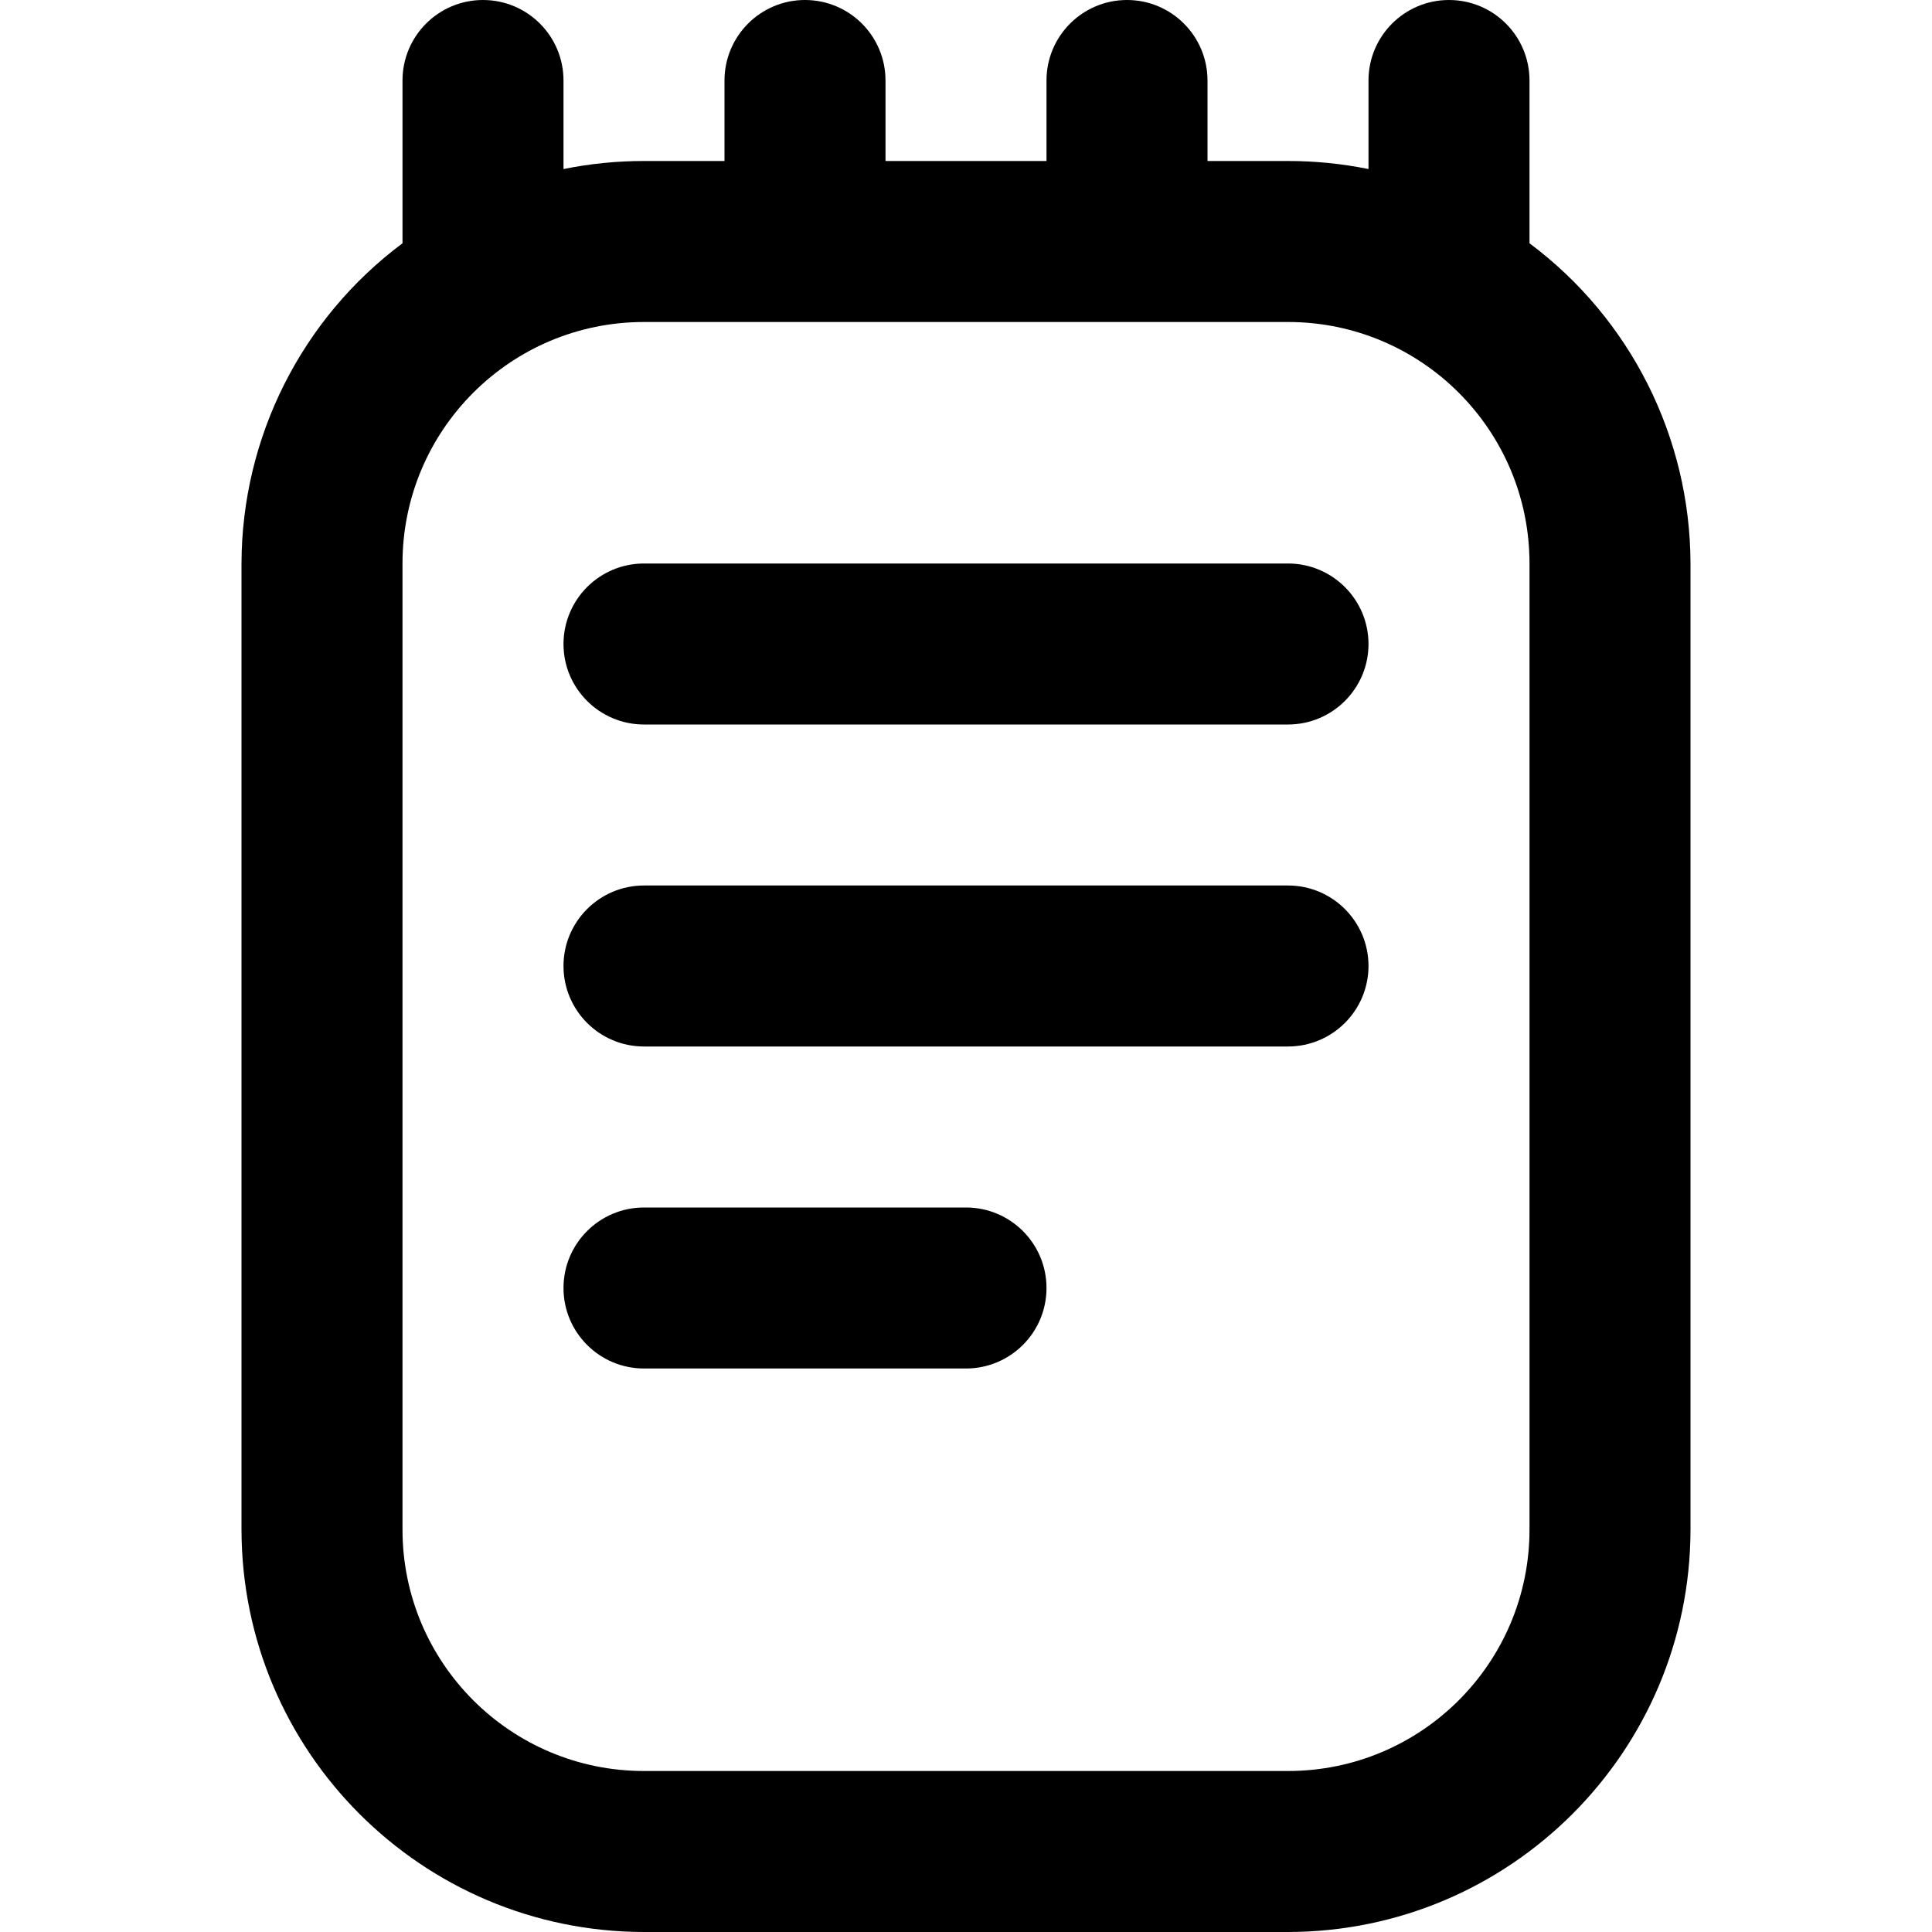
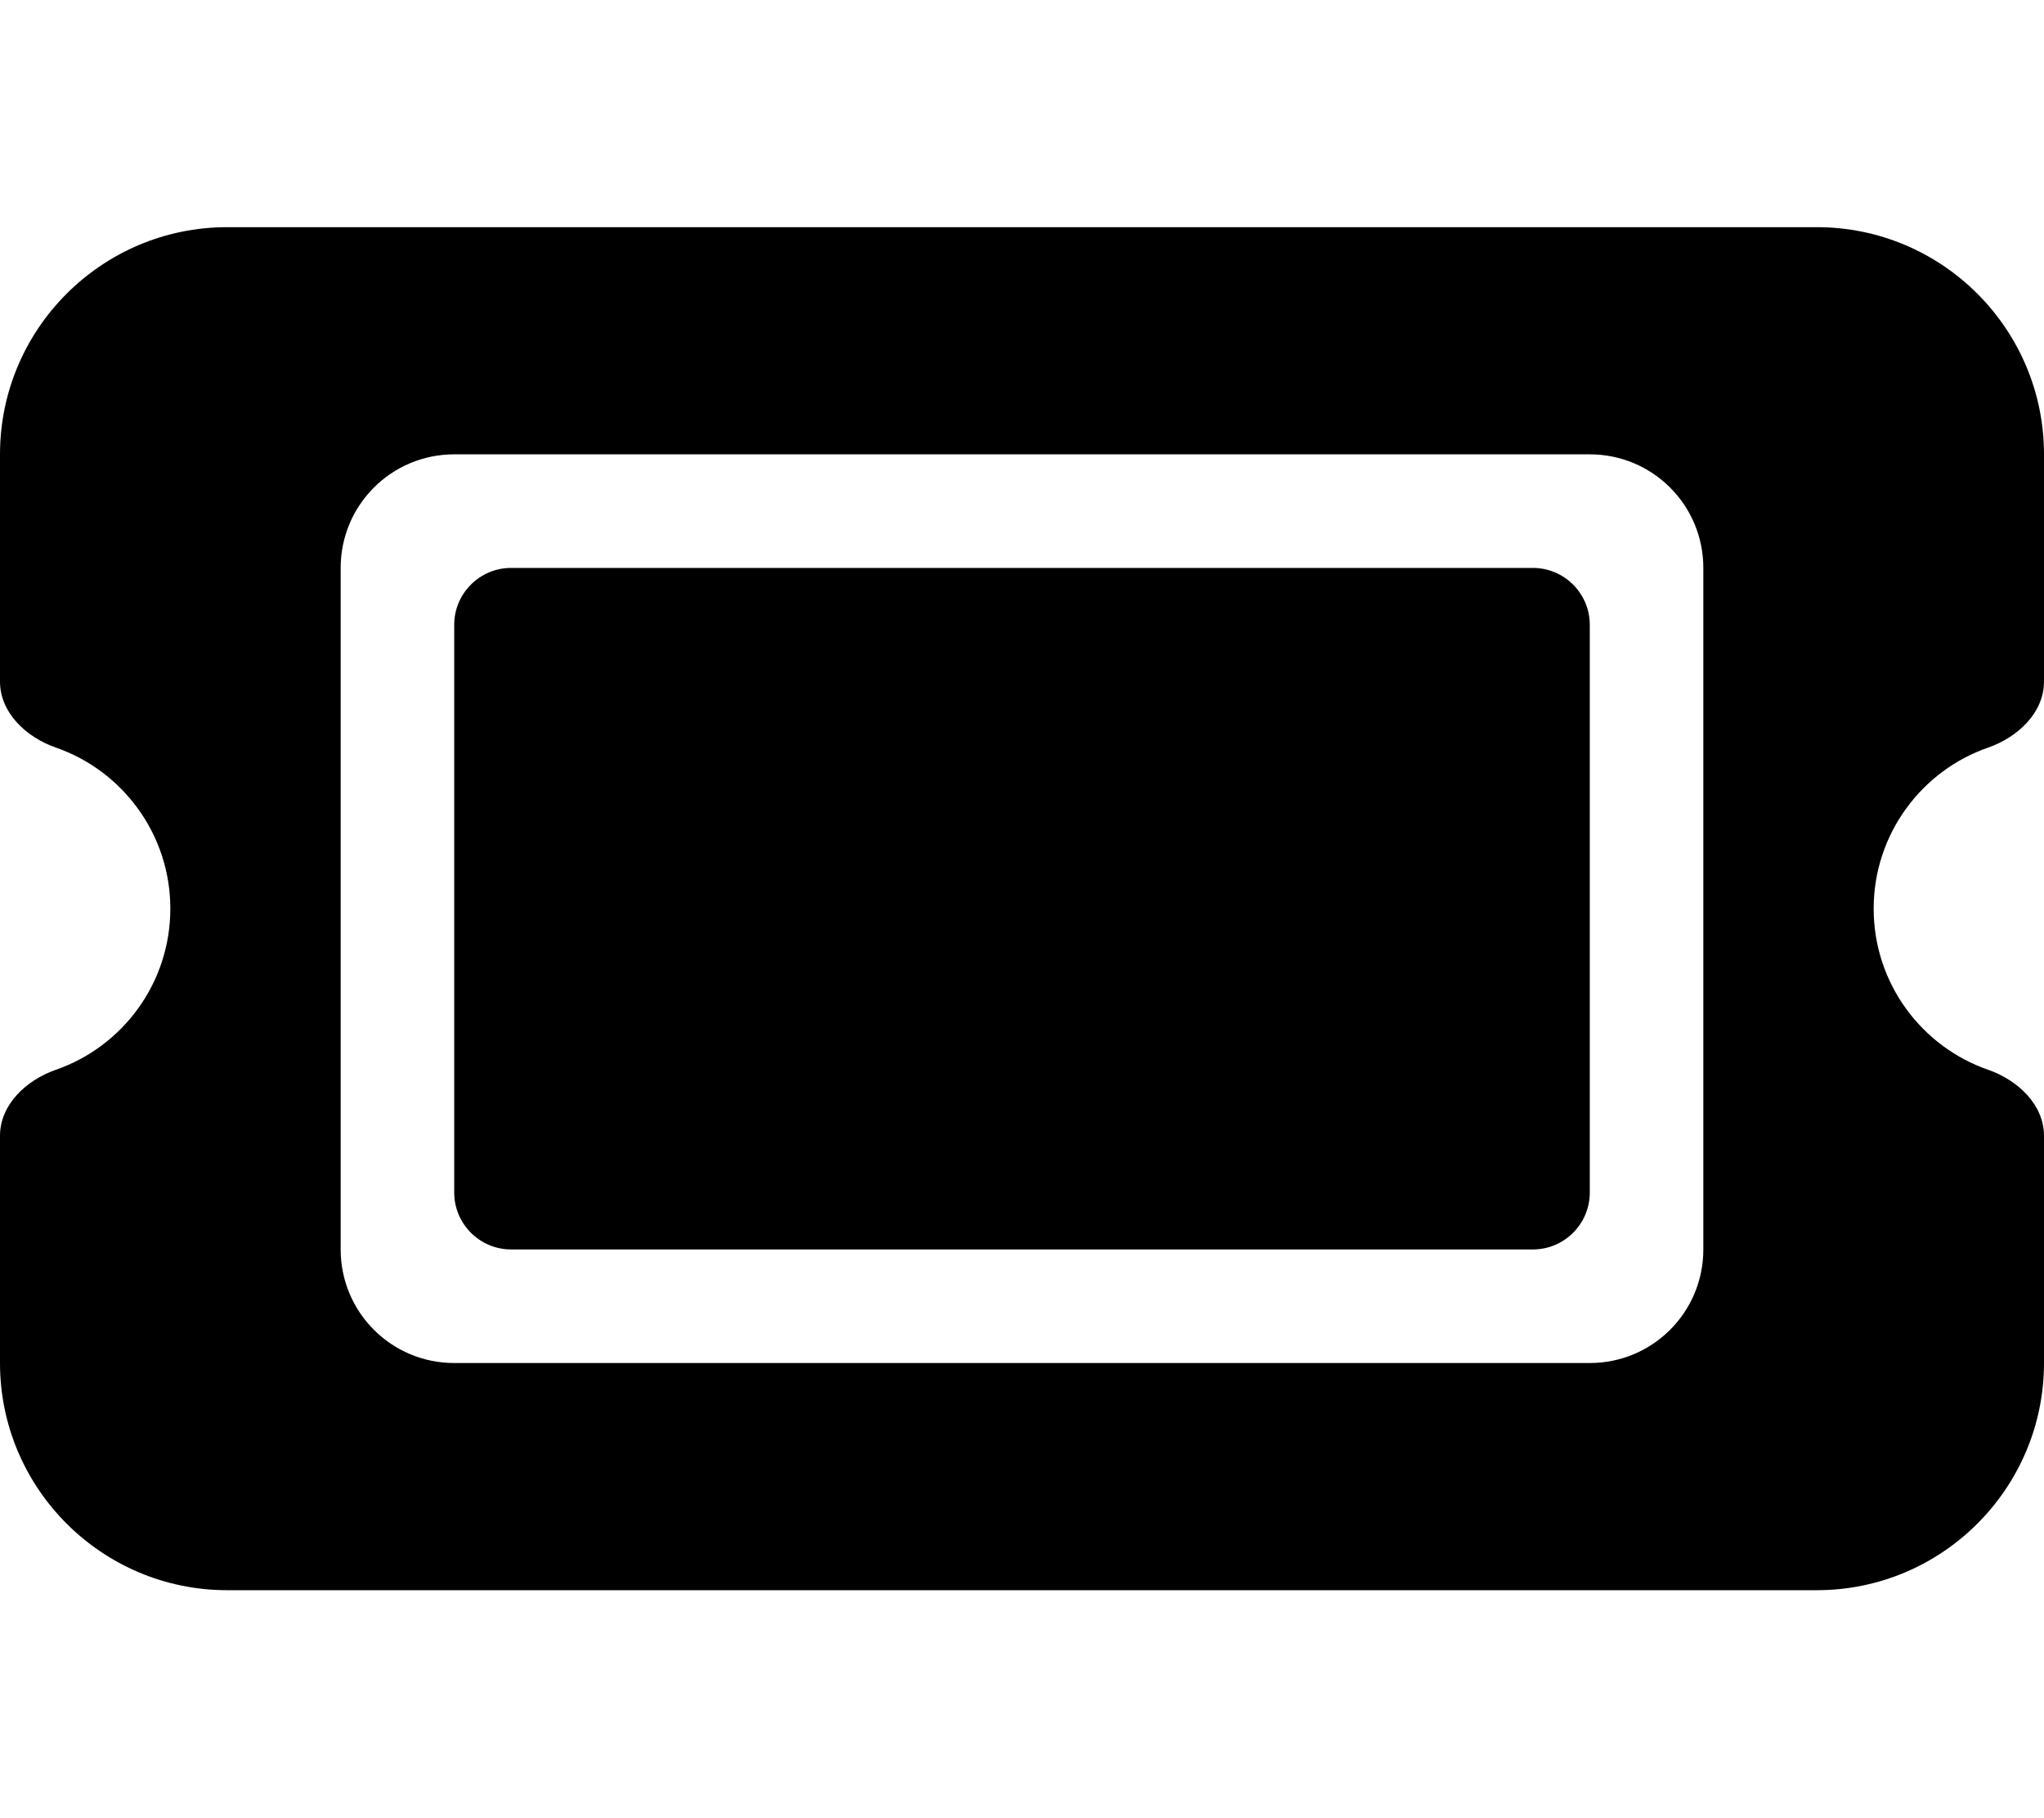
- <svg xmlns="http://www.w3.org/2000/svg" id="Layer_1" height="512" viewBox="0 0 24 24" width="512" data-name="Layer 1">
-   <path d="m19 3.022c0-.008 0-.014 0-.022v-2a1 1 0 0 0 -2 0v1.1a5 5 0 0 0 -1-.1h-1v-1a1 1 0 0 0 -2 0v1h-2v-1a1 1 0 0 0 -2 0v1h-1a5 5 0 0 0 -1 .1v-1.1a1 1 0 0 0 -2 0v2 .022a4.979 4.979 0 0 0 -2 3.978v12a5.006 5.006 0 0 0 5 5h8a5.006 5.006 0 0 0 5-5v-12a4.979 4.979 0 0 0 -2-3.978zm0 15.978a3 3 0 0 1 -3 3h-8a3 3 0 0 1 -3-3v-12a3 3 0 0 1 3-3h8a3 3 0 0 1 3 3zm-2-11a1 1 0 0 1 -1 1h-8a1 1 0 0 1 0-2h8a1 1 0 0 1 1 1zm0 4a1 1 0 0 1 -1 1h-8a1 1 0 0 1 0-2h8a1 1 0 0 1 1 1zm-4 4a1 1 0 0 1 -1 1h-4a1 1 0 0 1 0-2h4a1 1 0 0 1 1 1z" />
+ <svg xmlns="http://www.w3.org/2000/svg" viewBox="0 0 576 512">
+   <path d="M64 64C28.7 64 0 92.7 0 128v64c0 8.8 7.4 15.7 15.7 18.6C34.5 217.1 48 235 48 256s-13.5 38.9-32.3 45.4C7.4 304.3 0 311.2 0 320v64c0 35.3 28.7 64 64 64H512c35.3 0 64-28.7 64-64V320c0-8.8-7.4-15.7-15.7-18.6C541.5 294.9 528 277 528 256s13.5-38.9 32.3-45.4c8.3-2.9 15.7-9.8 15.7-18.6V128c0-35.3-28.7-64-64-64H64zm64 112l0 160c0 8.8 7.2 16 16 16H432c8.8 0 16-7.2 16-16V176c0-8.8-7.2-16-16-16H144c-8.8 0-16 7.2-16 16zM96 160c0-17.7 14.3-32 32-32H448c17.7 0 32 14.3 32 32V352c0 17.7-14.3 32-32 32H128c-17.7 0-32-14.3-32-32V160z" />
</svg>
